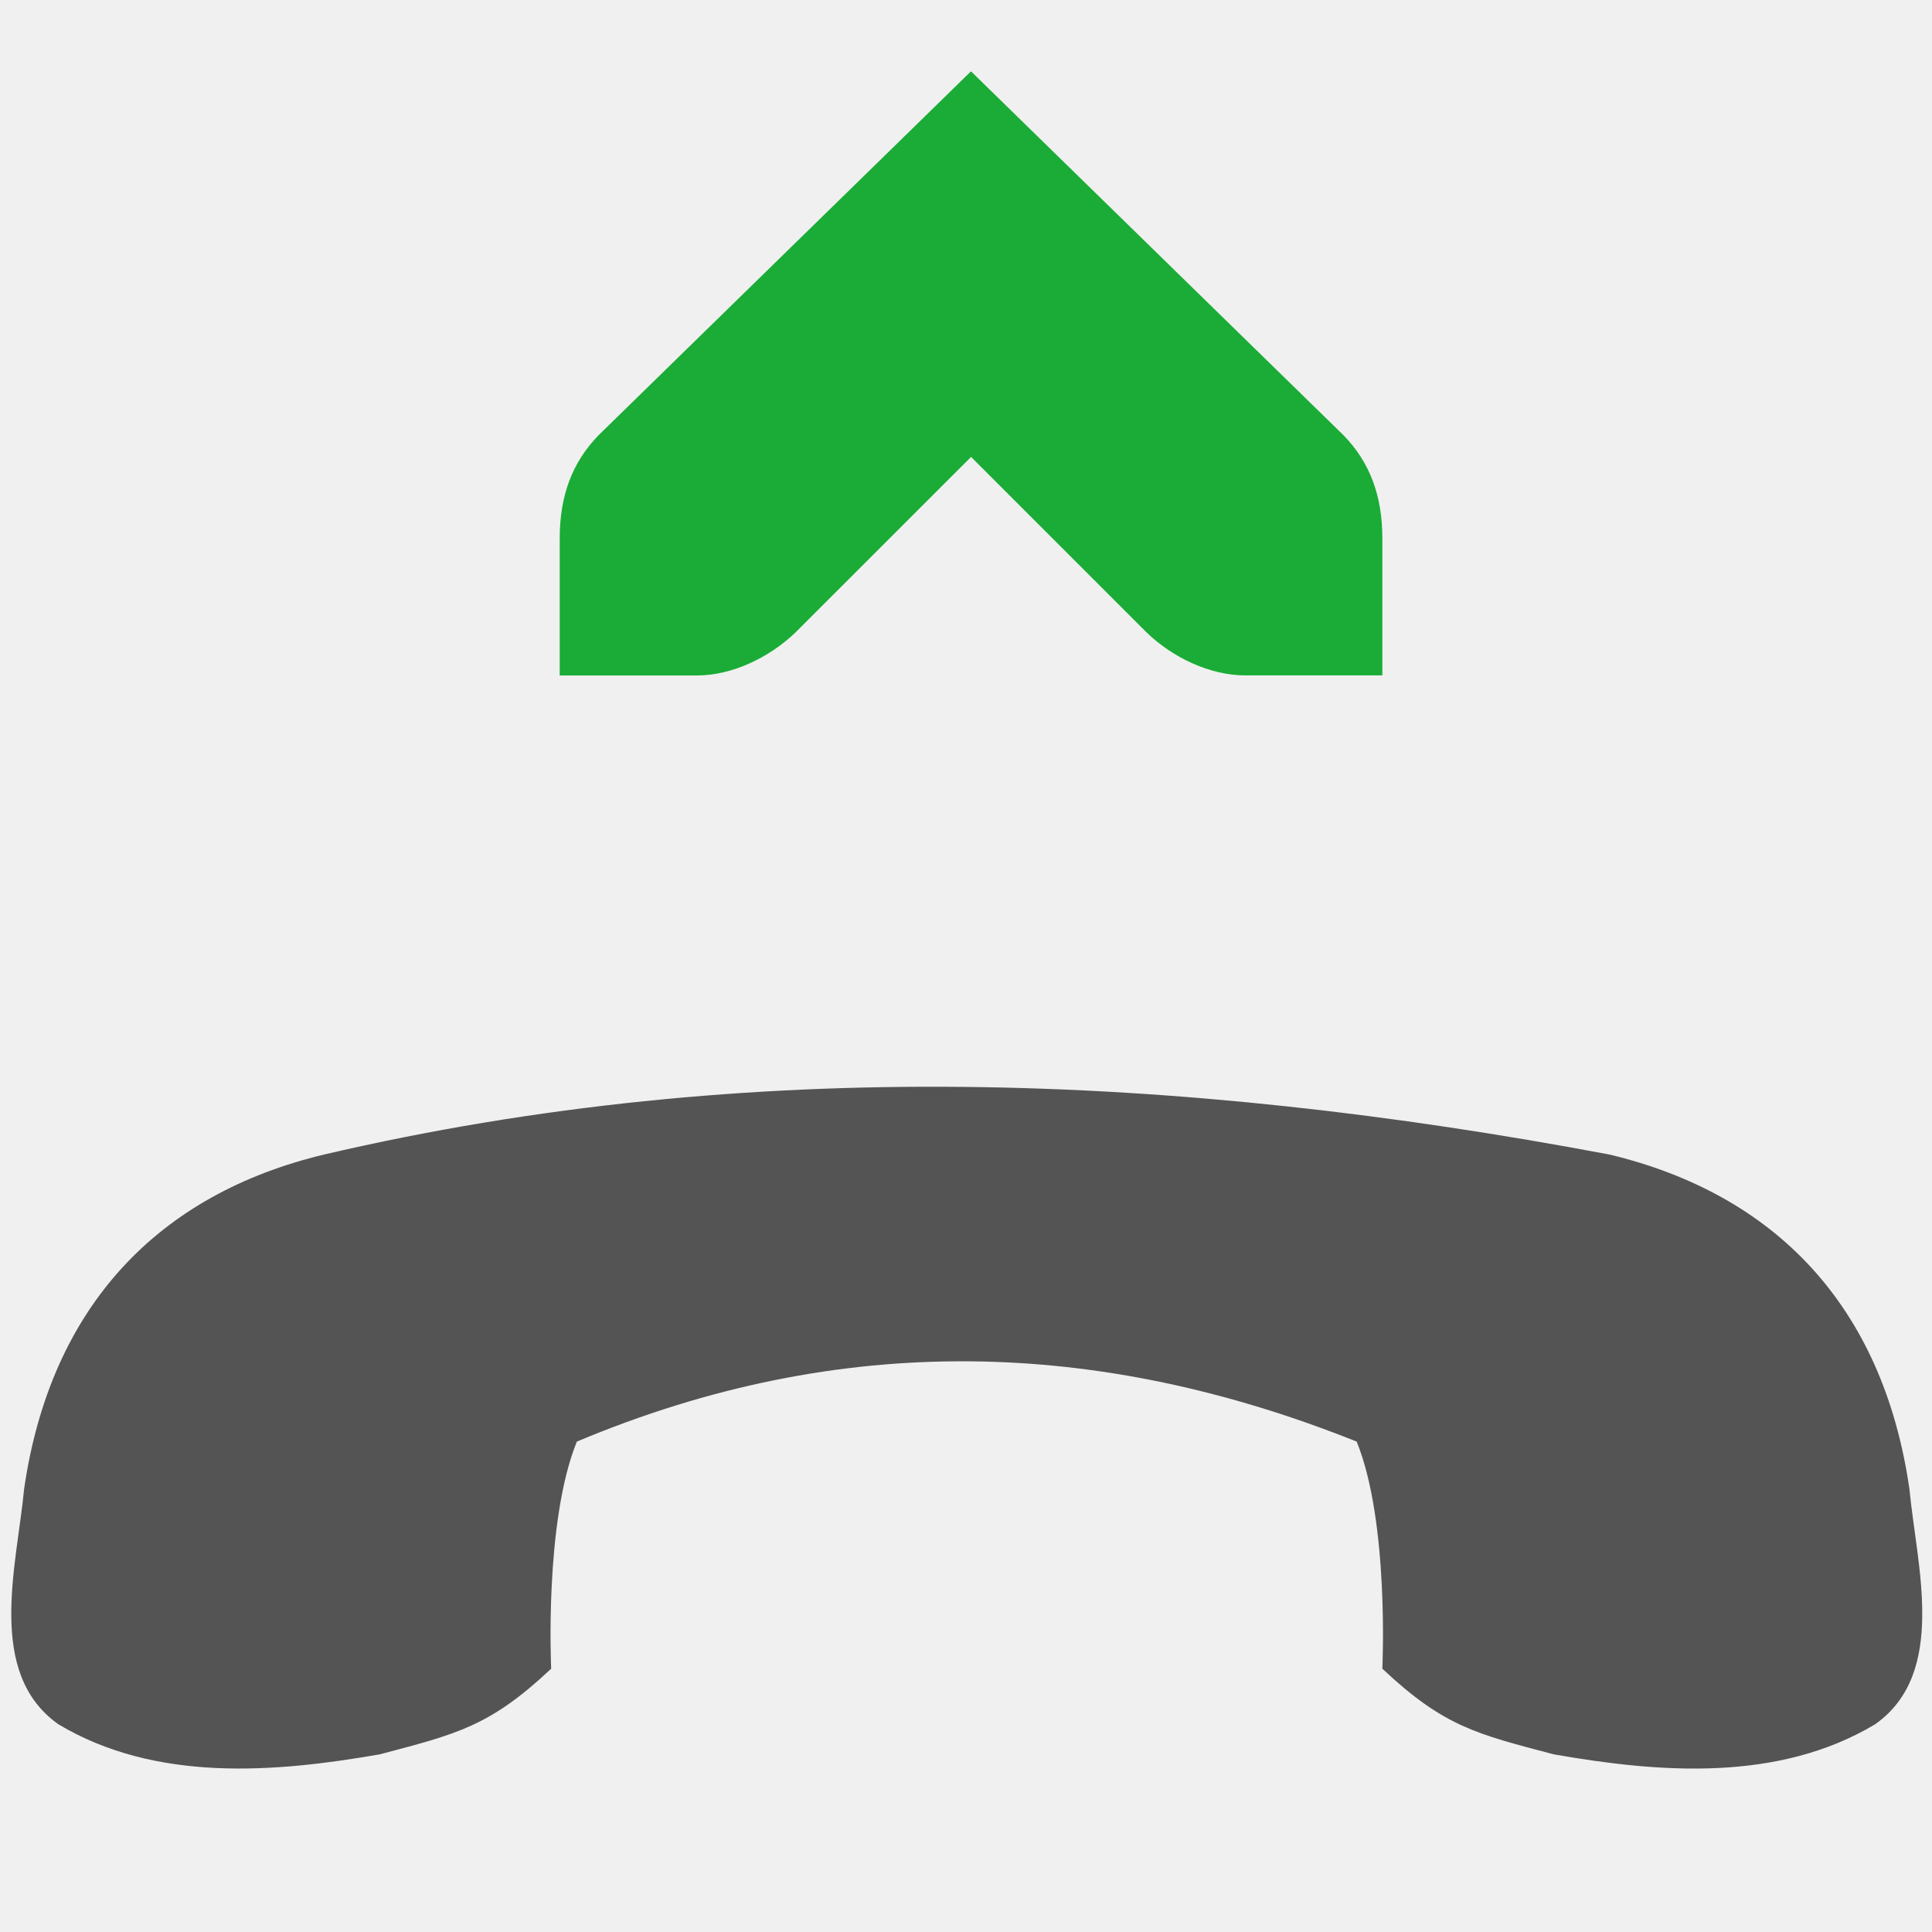
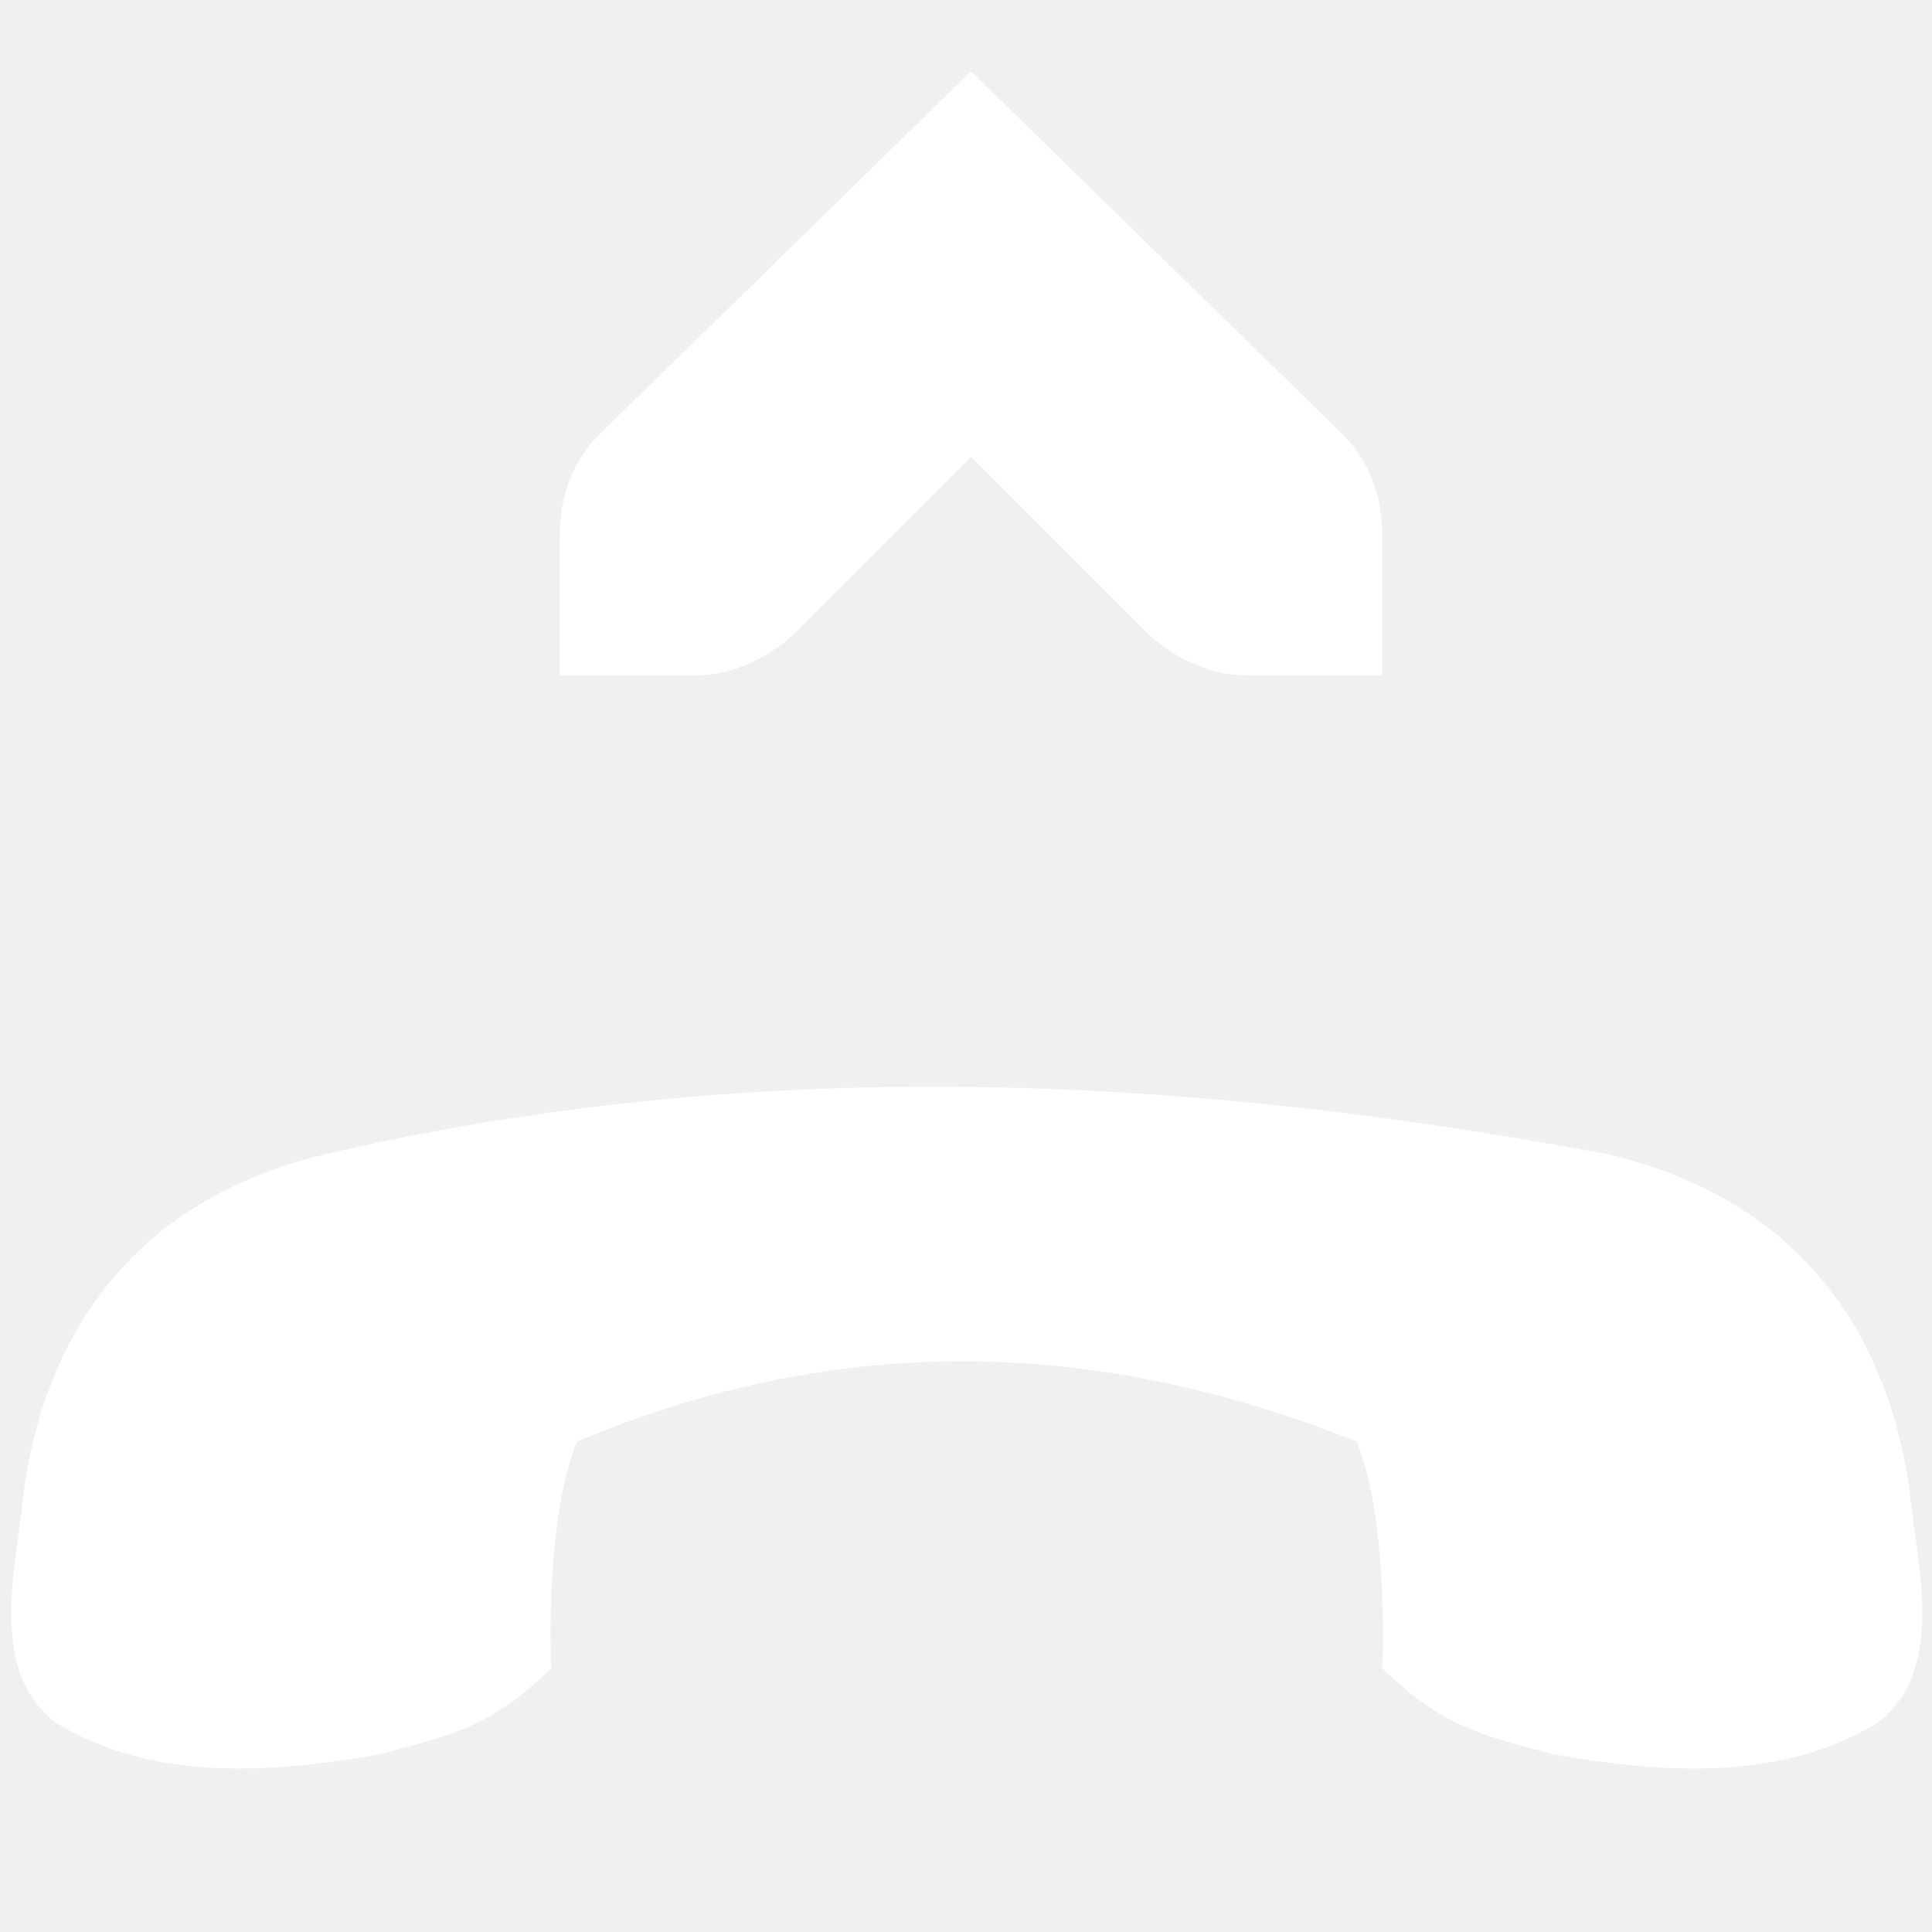
<svg xmlns="http://www.w3.org/2000/svg" xmlns:xlink="http://www.w3.org/1999/xlink" width="24" height="24" id="svg2" version="1.0">
  <defs id="defs4">
    <linearGradient id="linearGradient2433">
-       <stop style="stop-color:#008000;stop-opacity:1;" offset="0" id="stop2435" />
-       <stop style="stop-color:#008000;stop-opacity:0;" offset="1" id="stop2437" />
+       <stop style="stop-color:#ffffff;stop-opacity:1;" offset="0" id="stop2435" />
+       <stop style="stop-color:#ffffff;stop-opacity:0;" offset="1" id="stop2437" />
    </linearGradient>
    <linearGradient id="linearGradient4269">
-       <stop style="stop-color:#26b000;stop-opacity:1;" offset="0" id="stop4271" />
-       <stop style="stop-color:#26b000;stop-opacity:0;" offset="1" id="stop4273" />
+       <stop style="stop-color:#ffffff;stop-opacity:1;" offset="0" id="stop4271" />
+       <stop style="stop-color:#ffffff;stop-opacity:0;" offset="1" id="stop4273" />
    </linearGradient>
    <linearGradient id="linearGradient4183">
-       <stop id="stop4185" offset="0" style="stop-color:#26b000;stop-opacity:1;" />
-       <stop id="stop4187" offset="1" style="stop-color:#145f00;stop-opacity:1;" />
+       <stop id="stop4185" offset="0" style="stop-color:#ffffff;stop-opacity:1;" />
+       <stop id="stop4187" offset="1" style="stop-color:#ffffff;stop-opacity:1;" />
    </linearGradient>
    <linearGradient id="linearGradient4167">
-       <stop style="stop-color:#80000e;stop-opacity:1;" offset="0" id="stop4169" />
-       <stop style="stop-color:#b00014;stop-opacity:0;" offset="1" id="stop4171" />
+       <stop style="stop-color:#ffffff;stop-opacity:1;" offset="0" id="stop4169" />
+       <stop style="stop-color:#ffffff;stop-opacity:0;" offset="1" id="stop4171" />
    </linearGradient>
    <linearGradient xlink:href="#linearGradient2433" id="linearGradient2439" x1="2.966" y1="-0.801" x2="32.578" y2="16.739" gradientUnits="userSpaceOnUse" />
  </defs>
  <g id="layer1">
-     <rect style="color:#bebebe;fill:none;stroke:none;stroke-width:1;marker:none;visibility:visible;display:inline;overflow:visible" id="rect44095-0-2" width="27.25" height="27.25" x="-25.687" y="-27.125" transform="scale(-1,-1)" />
-     <path id="path44097-5-4" d="m 4.026,14.342 c -2.047,0.49 -3.394,1.871 -3.726,4.151 -0.091,0.959 -0.477,2.29 0.426,2.927 1.206,0.721 2.681,0.602 3.992,0.373 0.956,-0.253 1.365,-0.345 2.129,-1.064 0,0 -0.088,-1.823 0.319,-2.821 3.289,-1.381 6.489,-1.278 9.687,0 0.407,0.998 0.319,2.821 0.319,2.821 0.764,0.72 1.173,0.812 2.129,1.064 1.311,0.23 2.786,0.348 3.992,-0.373 0.903,-0.637 0.517,-1.969 0.426,-2.927 -0.331,-2.281 -1.678,-3.661 -3.726,-4.151 -5.344,-1.007 -10.689,-1.233 -15.967,0 z" style="fill:#545454;fill-opacity:1;stroke:none;display:inline;enable-background:new" />
-     <path style="font-size:medium;font-style:normal;font-variant:normal;font-weight:normal;font-stretch:normal;text-indent:0;text-align:start;text-decoration:none;line-height:normal;letter-spacing:normal;word-spacing:normal;text-transform:none;direction:ltr;block-progression:tb;writing-mode:lr-tb;text-anchor:start;color:#bebebe;fill:#1aac36;fill-opacity:1;stroke:none;stroke-width:2;marker:none;visibility:visible;display:inline;overflow:visible;enable-background:accumulate;font-family:Bitstream Vera Sans;-inkscape-font-specification:Bitstream Vera Sans" d="m 6.953,8.391 1.703,0 C 9.094,8.391 9.556,8.169 9.88,7.858 L 12.063,5.676 14.245,7.858 c 0.324,0.312 0.787,0.532 1.224,0.532 l 1.703,0 1.7e-5,-1.703 c 0,-0.527 -0.154,-0.941 -0.479,-1.277 L 12.062,0.886 7.432,5.41 C 7.107,5.747 6.953,6.16 6.953,6.687 l 0,1.703 z" id="rect3217-6-2-2-4-2-3-8" />
+     <rect style="color:#ffffff;fill:none;stroke:none;stroke-width:1;marker:none;visibility:visible;display:inline;overflow:visible" id="rect44095-0-2" width="27.25" height="27.25" x="-25.687" y="-27.125" transform="scale(-1,-1)" />
+     <path id="path44097-5-4" d="m 4.026,14.342 c -2.047,0.49 -3.394,1.871 -3.726,4.151 -0.091,0.959 -0.477,2.29 0.426,2.927 1.206,0.721 2.681,0.602 3.992,0.373 0.956,-0.253 1.365,-0.345 2.129,-1.064 0,0 -0.088,-1.823 0.319,-2.821 3.289,-1.381 6.489,-1.278 9.687,0 0.407,0.998 0.319,2.821 0.319,2.821 0.764,0.72 1.173,0.812 2.129,1.064 1.311,0.23 2.786,0.348 3.992,-0.373 0.903,-0.637 0.517,-1.969 0.426,-2.927 -0.331,-2.281 -1.678,-3.661 -3.726,-4.151 -5.344,-1.007 -10.689,-1.233 -15.967,0 z" style="fill:#ffffff;fill-opacity:1;stroke:none;display:inline;enable-background:new" />
+     <path style="font-size:medium;font-style:normal;font-variant:normal;font-weight:normal;font-stretch:normal;text-indent:0;text-align:start;text-decoration:none;line-height:normal;letter-spacing:normal;word-spacing:normal;text-transform:none;direction:ltr;block-progression:tb;writing-mode:lr-tb;text-anchor:start;color:#ffffff;fill:#ffffff;fill-opacity:1;stroke:none;stroke-width:2;marker:none;visibility:visible;display:inline;overflow:visible;enable-background:accumulate;font-family:Bitstream Vera Sans;-inkscape-font-specification:Bitstream Vera Sans" d="m 6.953,8.391 1.703,0 C 9.094,8.391 9.556,8.169 9.88,7.858 L 12.063,5.676 14.245,7.858 c 0.324,0.312 0.787,0.532 1.224,0.532 l 1.703,0 1.7e-5,-1.703 c 0,-0.527 -0.154,-0.941 -0.479,-1.277 L 12.062,0.886 7.432,5.41 C 7.107,5.747 6.953,6.16 6.953,6.687 l 0,1.703 z" id="rect3217-6-2-2-4-2-3-8" />
  </g>
</svg>
